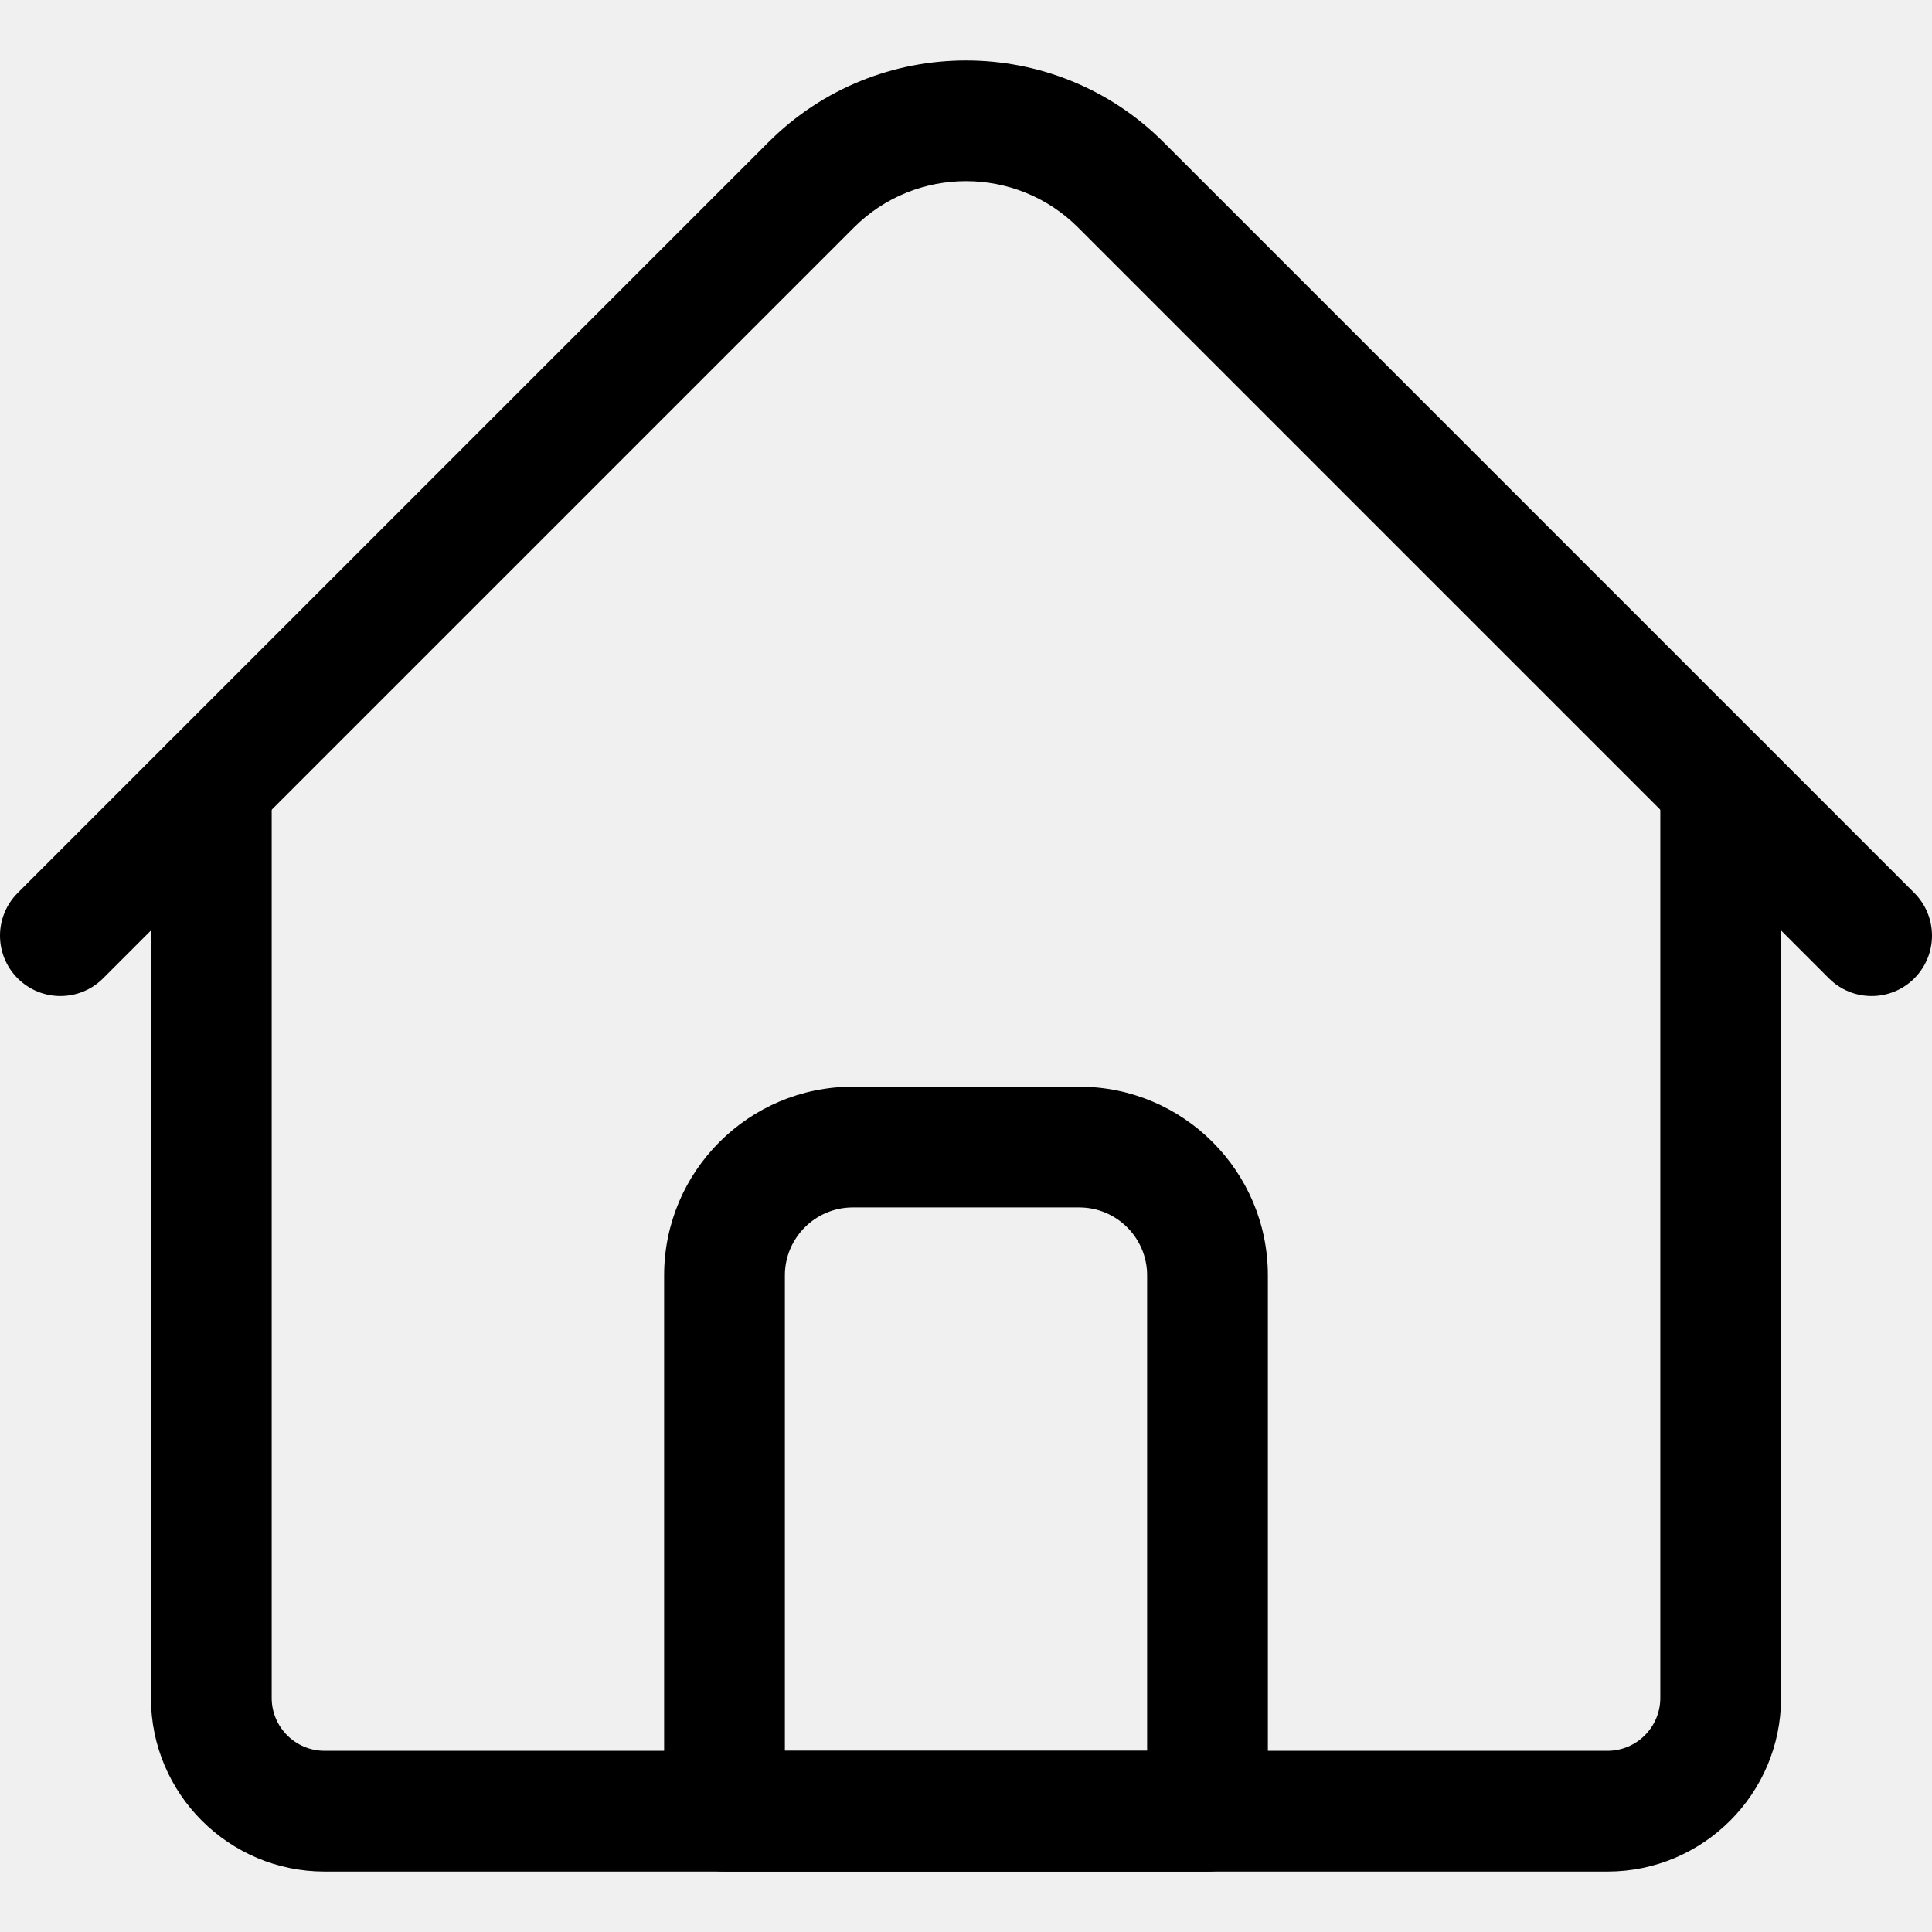
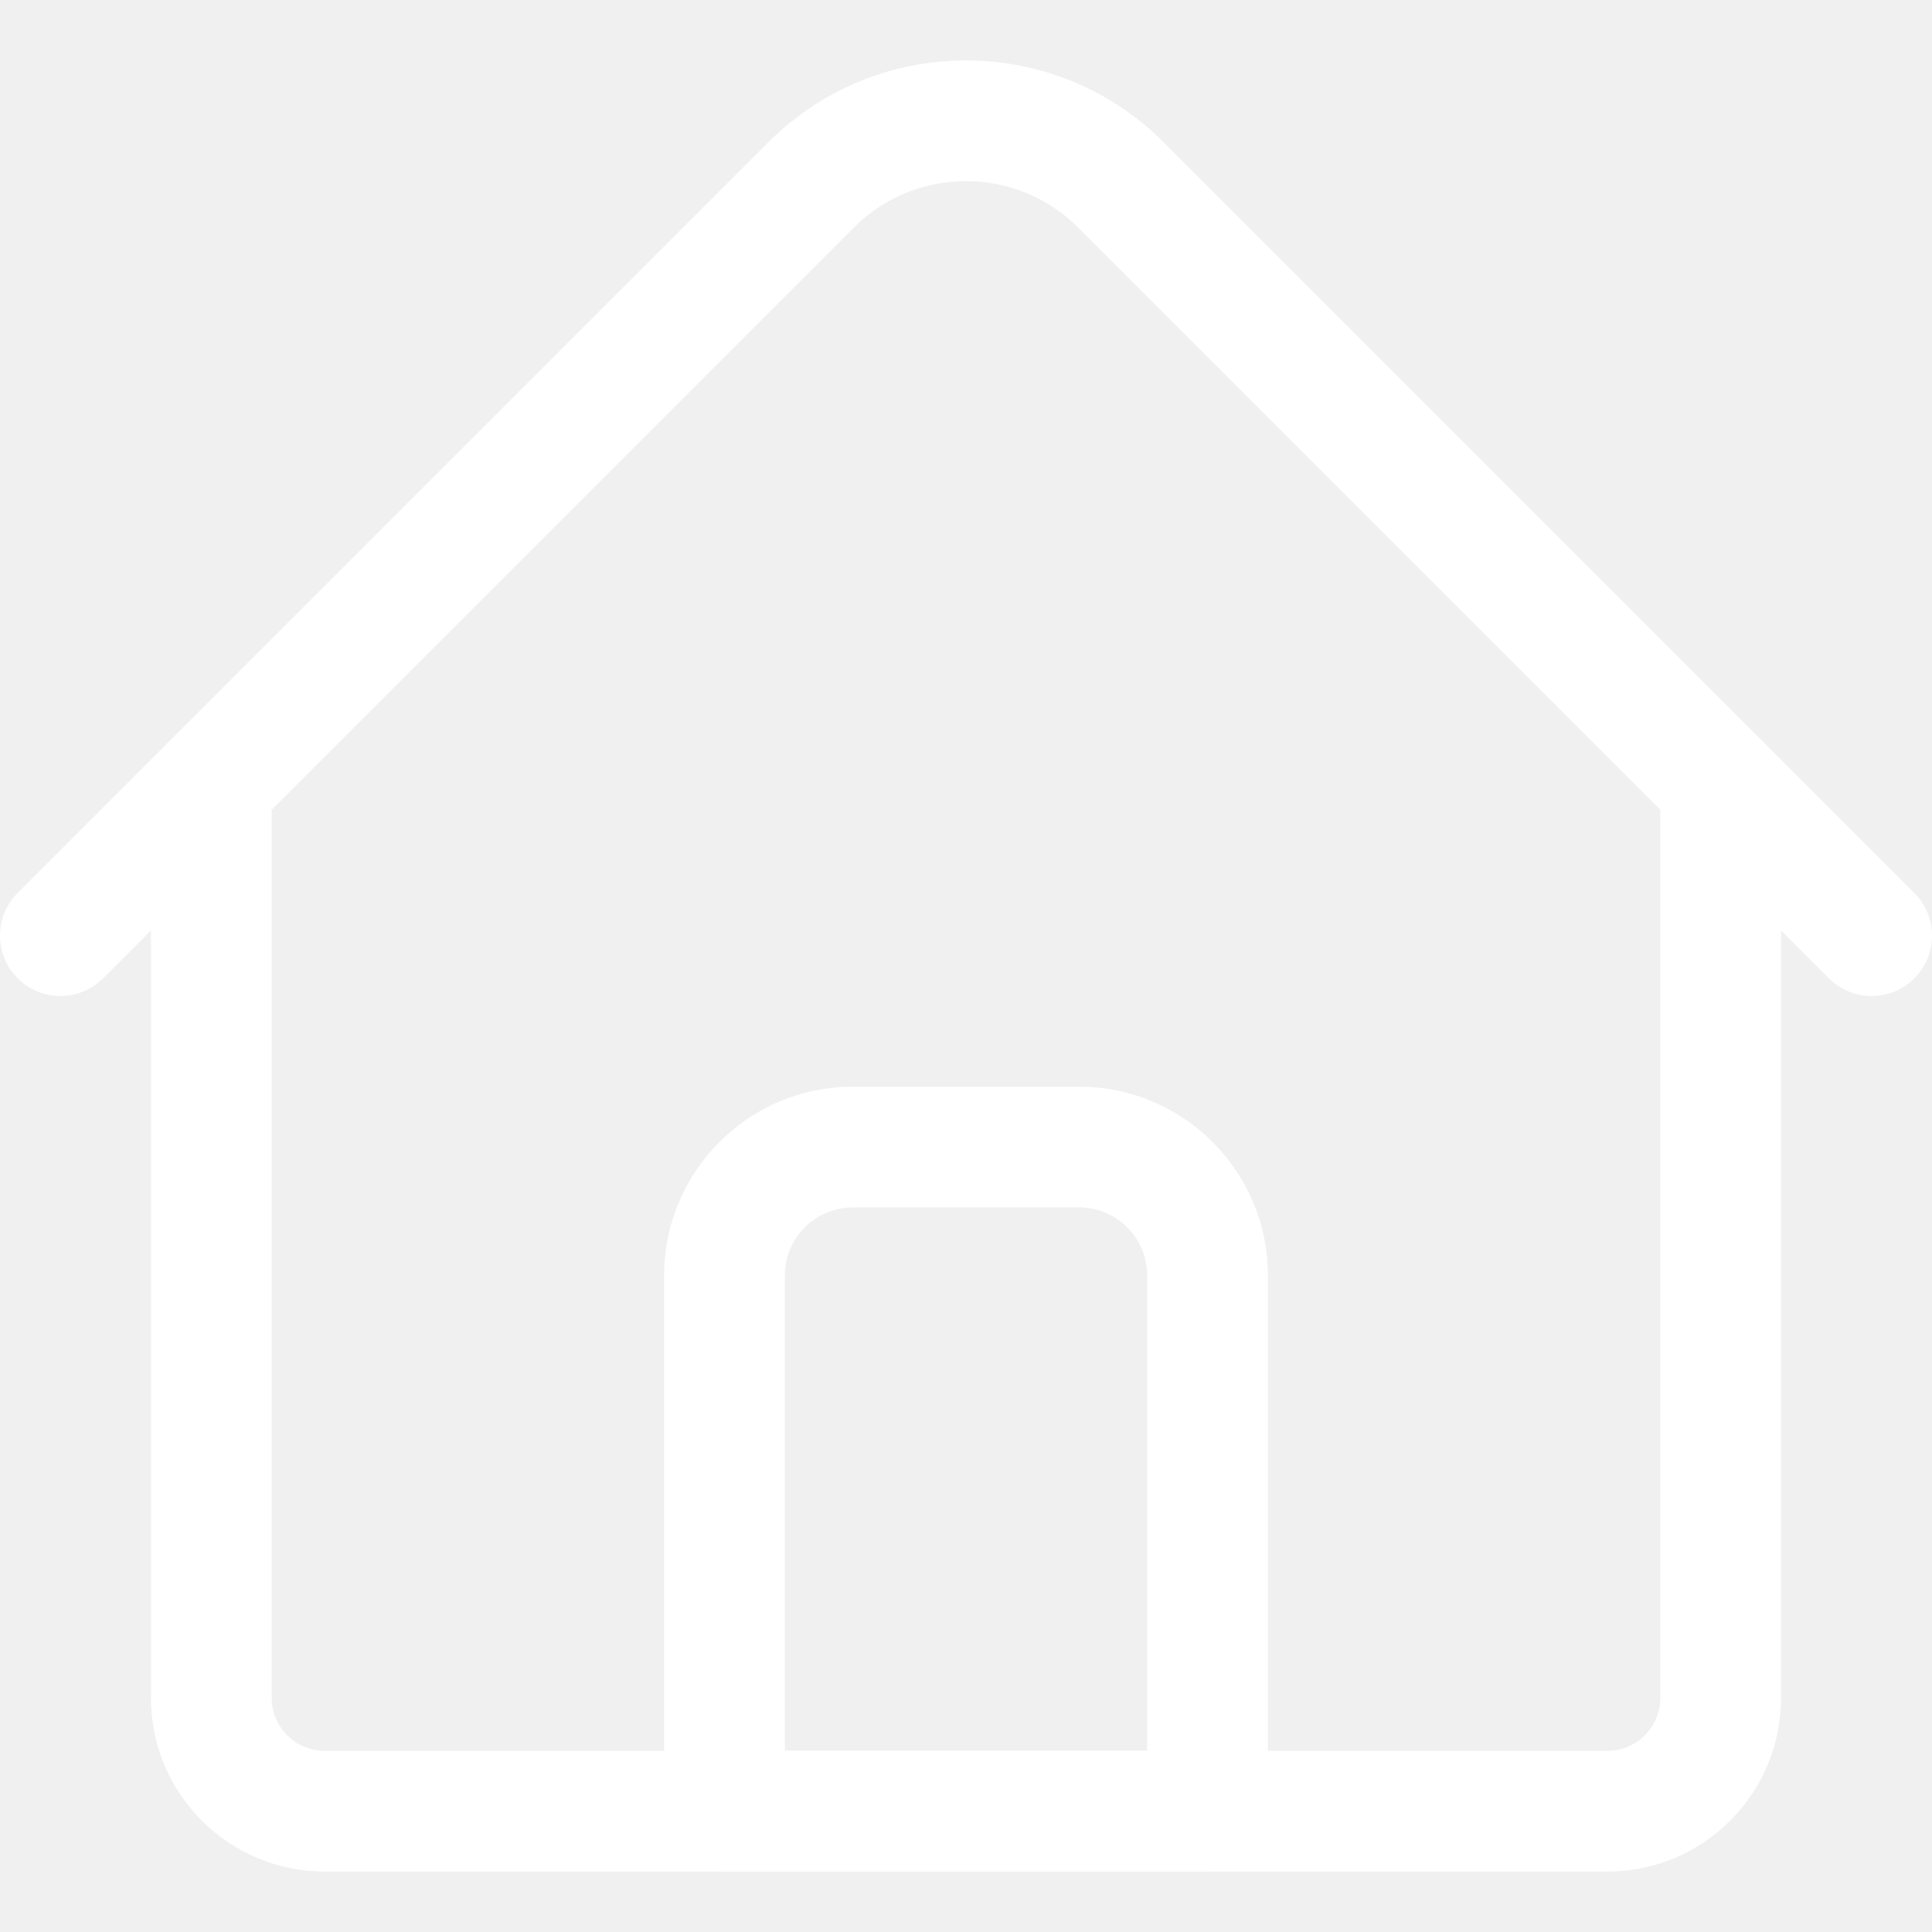
- <svg xmlns="http://www.w3.org/2000/svg" id="Layer_1" enable-background="new 0 0 512 512" height="512" viewBox="0 0 512 512" width="512">
+ <svg xmlns="http://www.w3.org/2000/svg" id="Layer_1" enable-background="new 0 0 512 512" height="512px" viewBox="0 0 512 512" width="512px">
  <g>
-     <path d="m426 495.983h-340c-25.364 0-46-20.635-46-46v-242.02c0-8.836 7.163-16 16-16s16 7.164 16 16v242.02c0 7.72 6.28 14 14 14h340c7.72 0 14-6.28 14-14v-242.02c0-8.836 7.163-16 16-16s16 7.164 16 16v242.02c0 25.364-20.635 46-46 46z" />
-     <path d="m496 263.958c-4.095 0-8.189-1.562-11.313-4.687l-198.989-198.987c-16.375-16.376-43.02-16.376-59.396 0l-198.988 198.988c-6.248 6.249-16.379 6.249-22.627 0-6.249-6.248-6.249-16.379 0-22.627l198.988-198.989c28.852-28.852 75.799-28.852 104.65 0l198.988 198.988c6.249 6.249 6.249 16.379 0 22.627-3.123 3.125-7.218 4.687-11.313 4.687z" />
-     <path d="m320 495.983h-128c-8.837 0-16-7.164-16-16v-142c0-27.57 22.43-50 50-50h60c27.57 0 50 22.43 50 50v142c0 8.836-7.163 16-16 16zm-112-32h96v-126c0-9.925-8.075-18-18-18h-60c-9.925 0-18 8.075-18 18z" />
+     <g>
+       <path d="m426 495.983h-340c-25.364 0-46-20.635-46-46v-242.02c0-8.836 7.163-16 16-16s16 7.164 16 16v242.02c0 7.72 6.28 14 14 14h340c7.72 0 14-6.28 14-14v-242.02c0-8.836 7.163-16 16-16s16 7.164 16 16v242.02c0 25.364-20.635 46-46 46z" data-original="#000000" class="active-path" data-old_color="#000000" fill="#FFFFFF" />
+       <path d="m496 263.958c-4.095 0-8.189-1.562-11.313-4.687l-198.989-198.987c-16.375-16.376-43.02-16.376-59.396 0l-198.988 198.988c-6.248 6.249-16.379 6.249-22.627 0-6.249-6.248-6.249-16.379 0-22.627l198.988-198.989c28.852-28.852 75.799-28.852 104.65 0l198.988 198.988c6.249 6.249 6.249 16.379 0 22.627-3.123 3.125-7.218 4.687-11.313 4.687z" data-original="#000000" class="active-path" data-old_color="#000000" fill="#FFFFFF" />
+       <path d="m320 495.983h-128c-8.837 0-16-7.164-16-16v-142c0-27.57 22.43-50 50-50h60c27.57 0 50 22.43 50 50v142c0 8.836-7.163 16-16 16zm-112-32h96v-126c0-9.925-8.075-18-18-18h-60c-9.925 0-18 8.075-18 18z" data-original="#000000" class="active-path" data-old_color="#000000" fill="#FFFFFF" />
+     </g>
  </g>
</svg>
